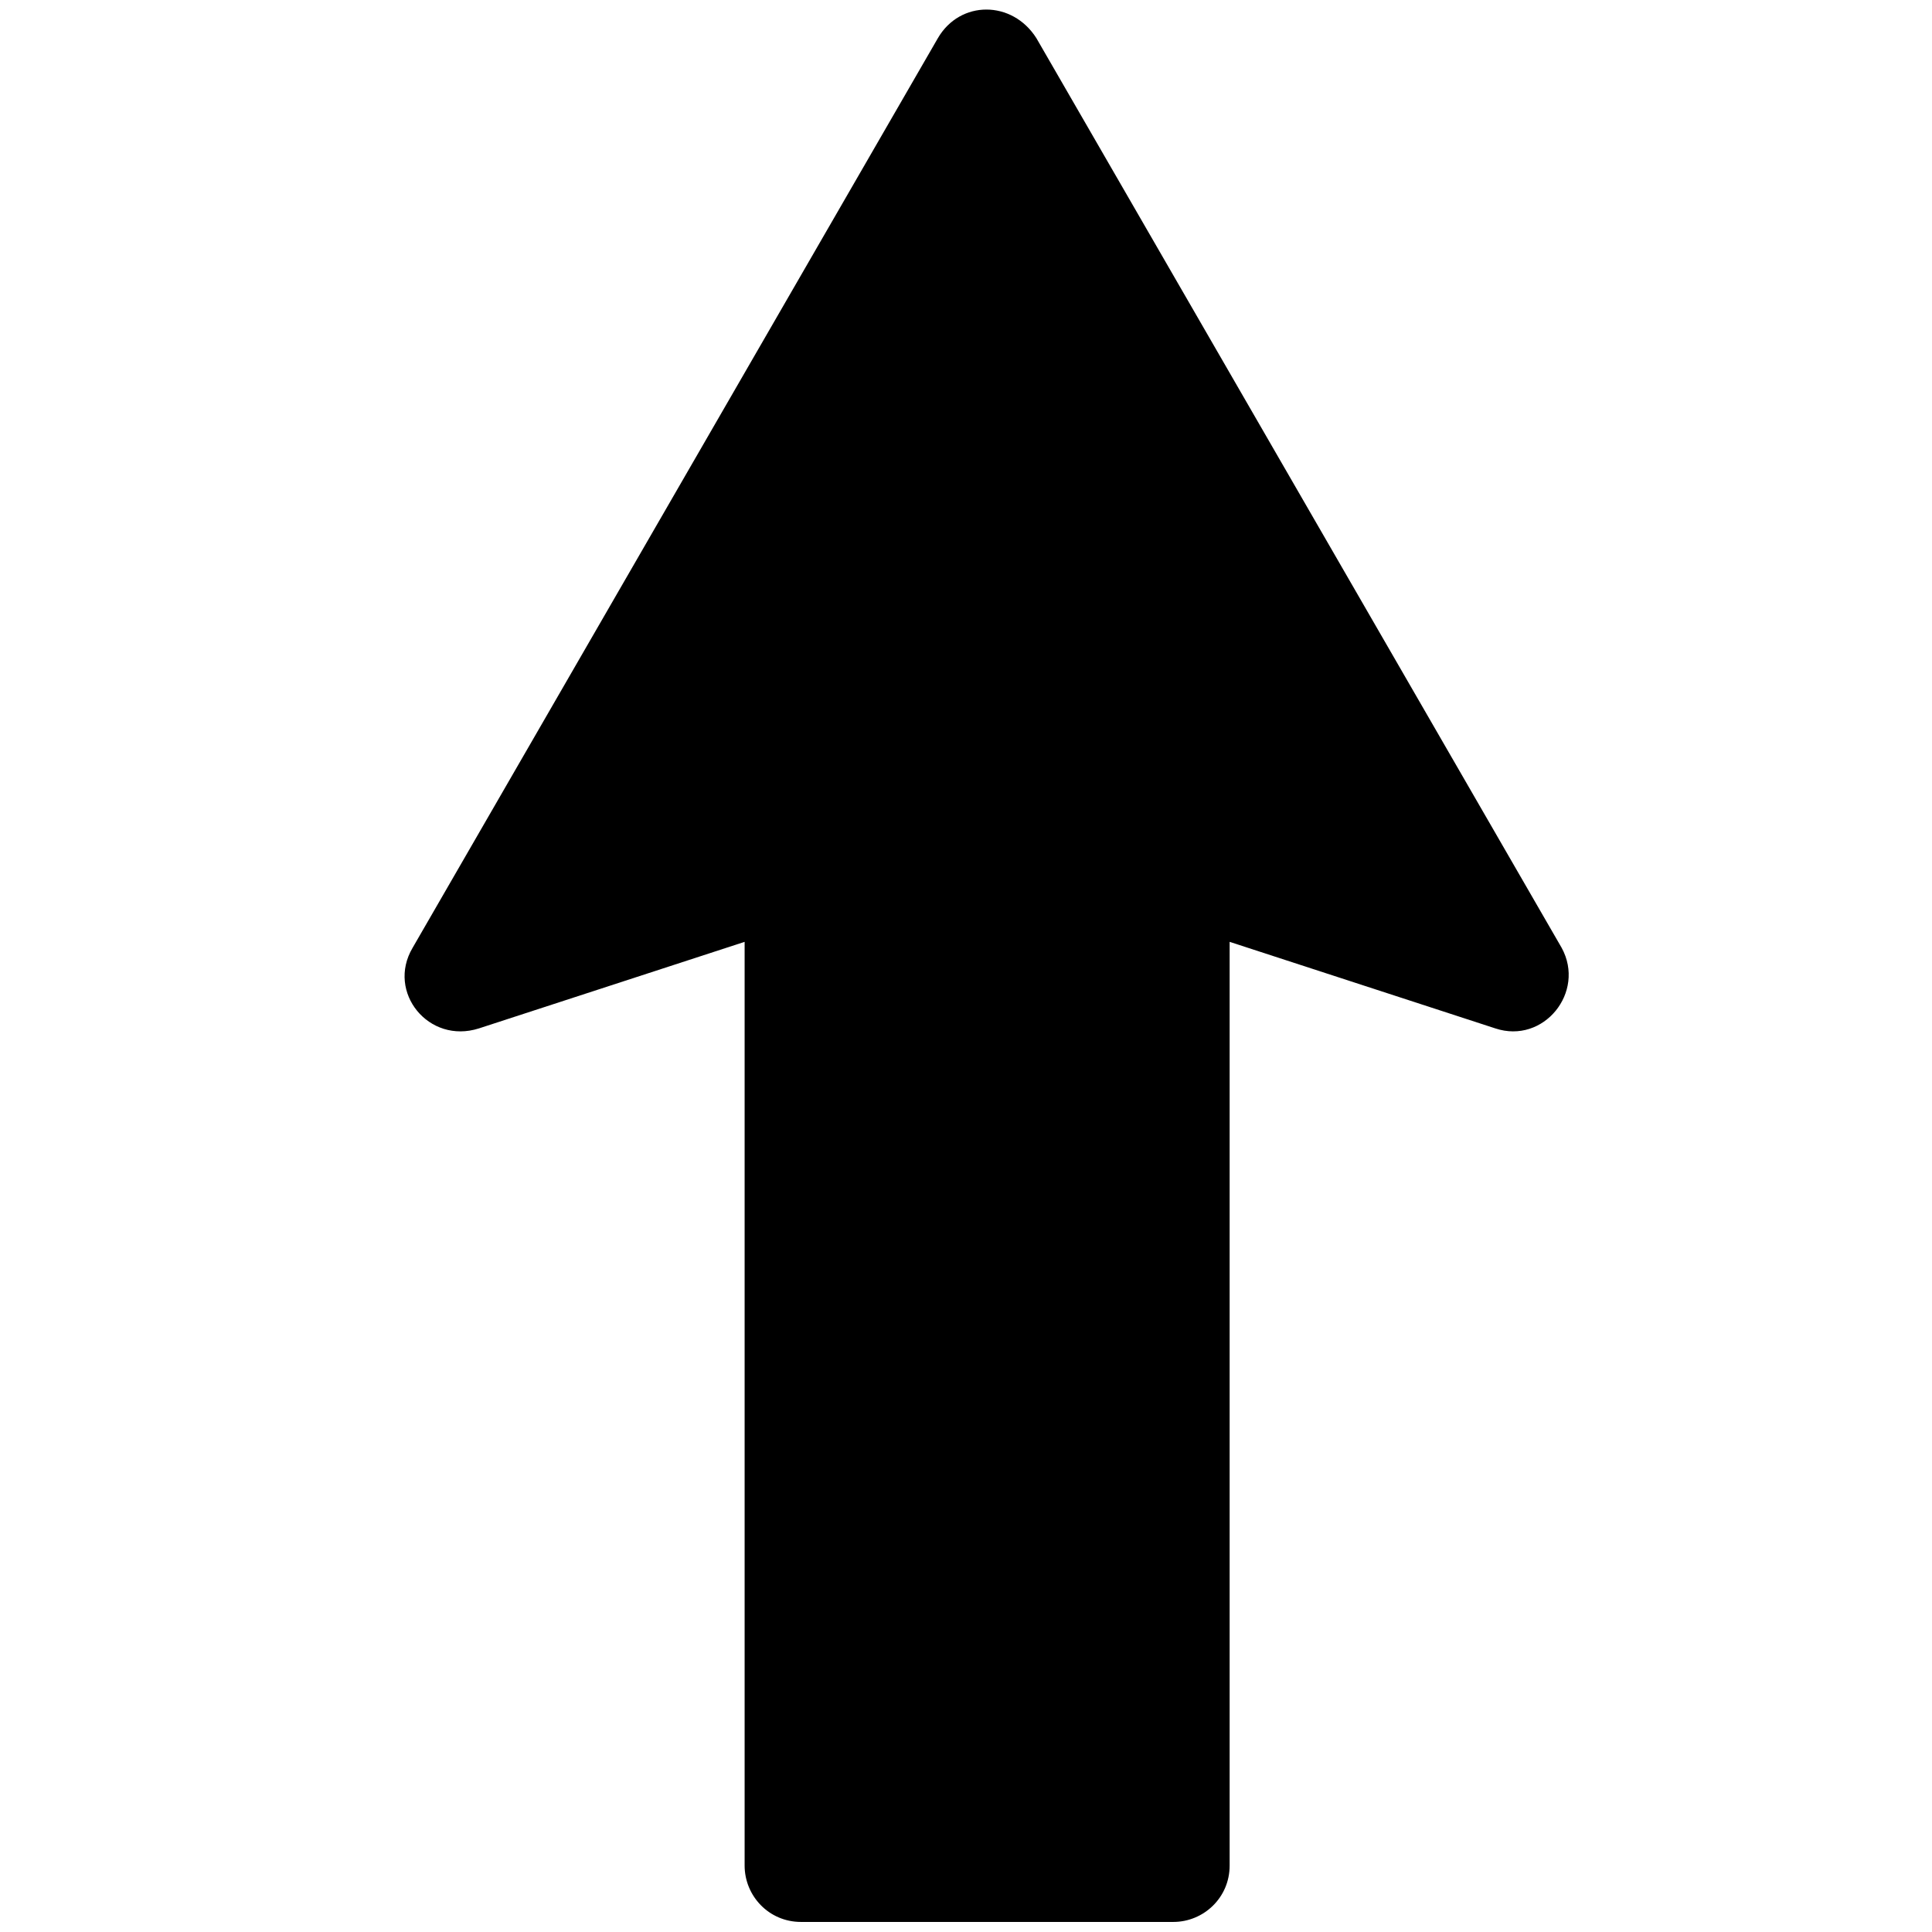
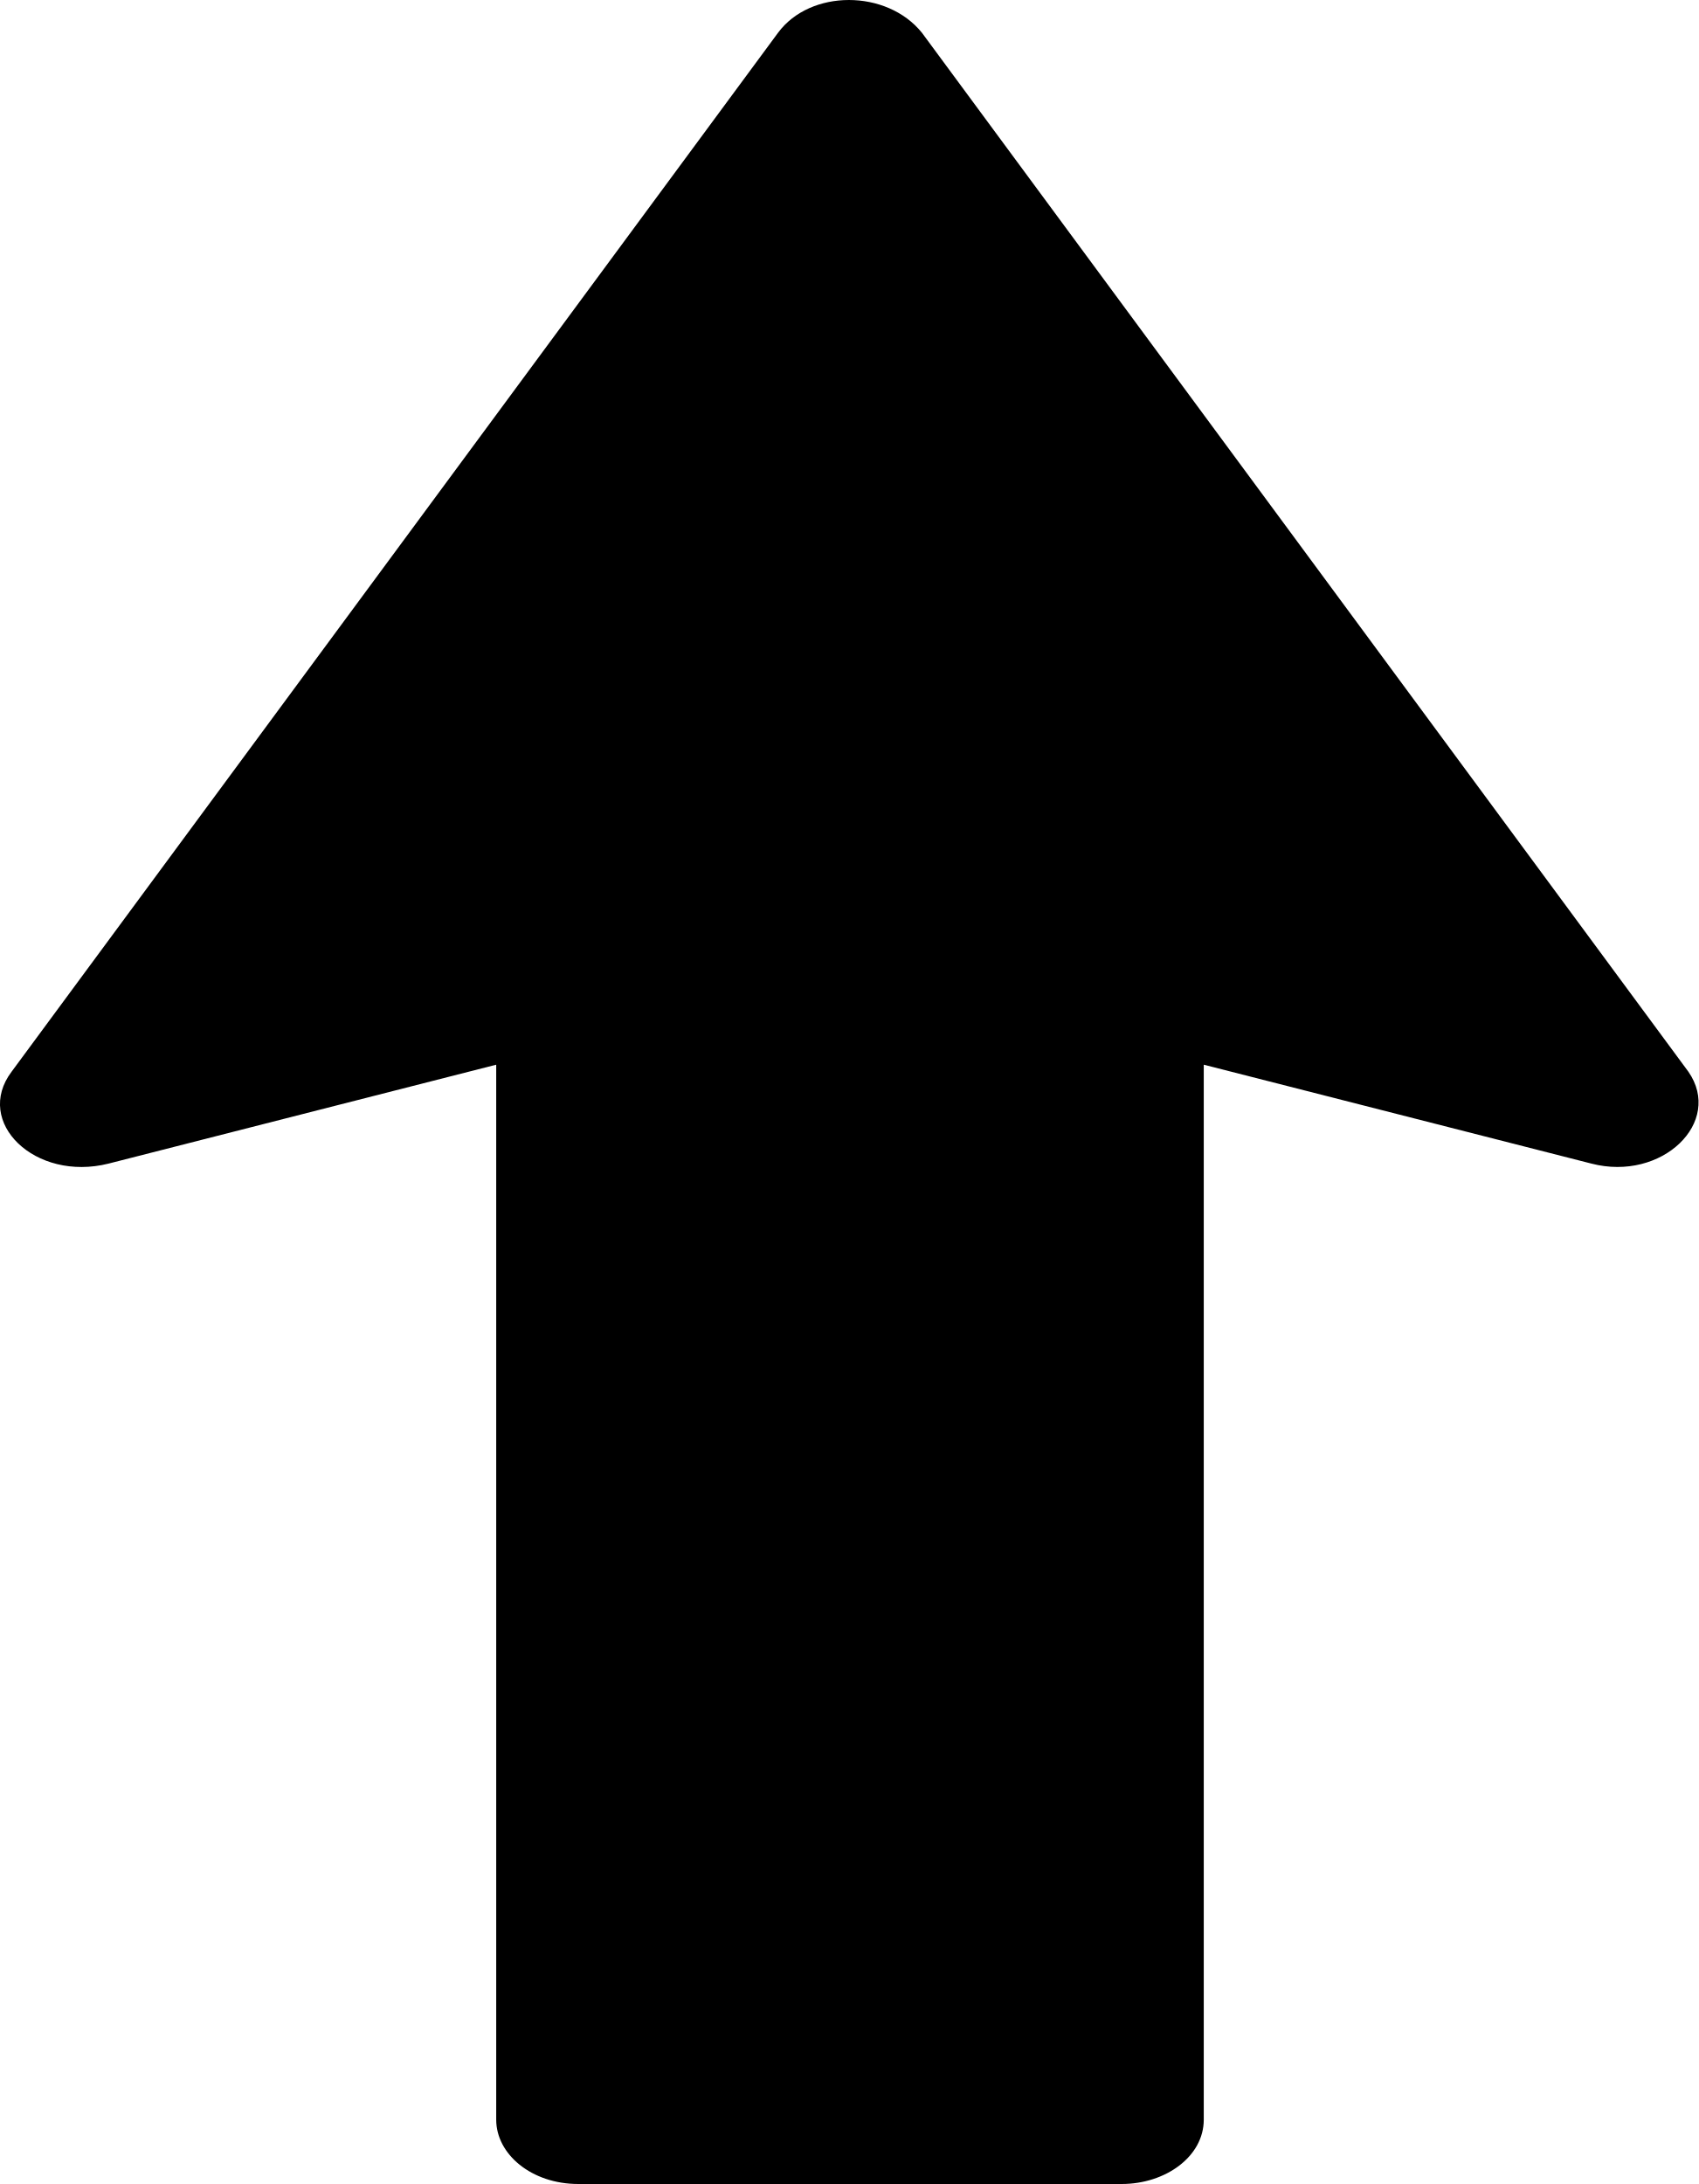
- <svg xmlns="http://www.w3.org/2000/svg" width="24" height="24">
-   <path d="M11.65.475l-6.525 11.3c-.325.55.2 1.2.825 1l3.3-1.075v11.475c0 .375.3.7.7.7h4.625c.375 0 .7-.3.7-.7V11.7l3.3 1.075c.6.2 1.125-.45.825-1L12.875.475c-.3-.475-.95-.475-1.225 0z" />
+ <svg xmlns="http://www.w3.org/2000/svg" width="14" height="18">
+   <path d="M6.413.27L.096 8.832c-.315.417.194.91.799.758l3.195-.815v8.695c0 .284.29.53.677.53h4.478c.363 0 .677-.227.677-.53V8.775l3.195.815c.581.151 1.09-.341.799-.758L7.599.27c-.29-.36-.92-.36-1.186 0z" />
</svg>
